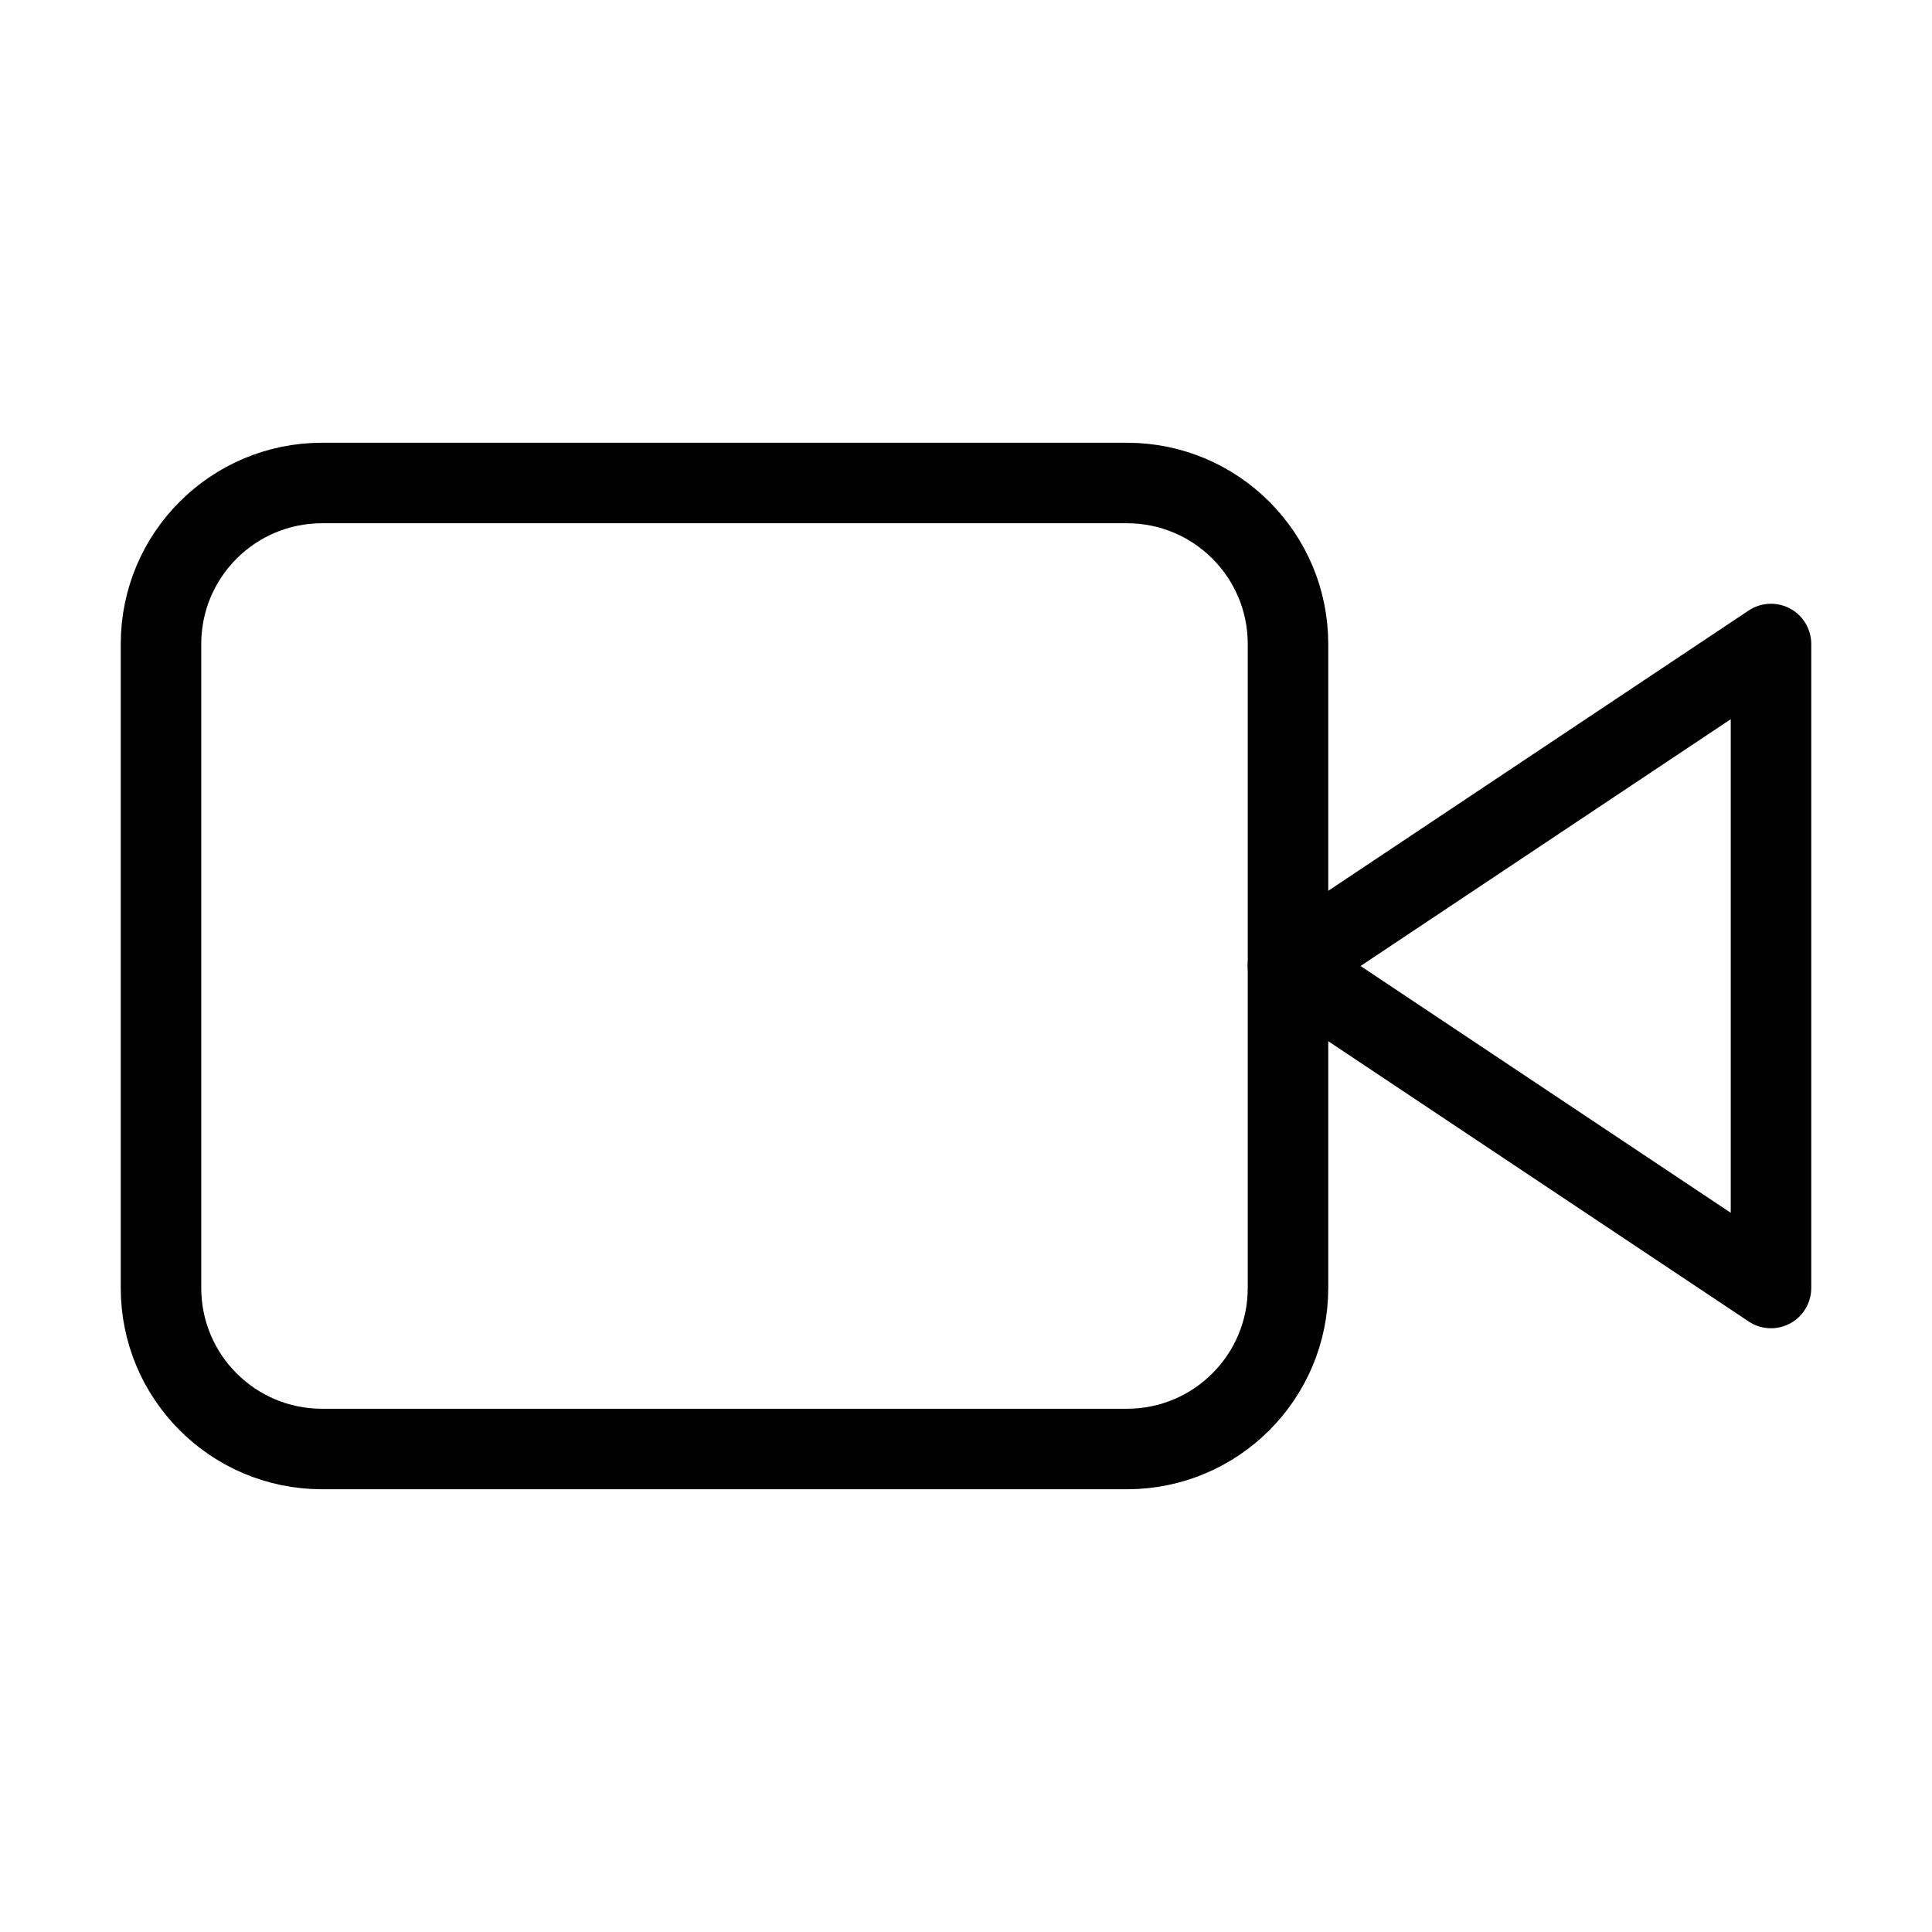
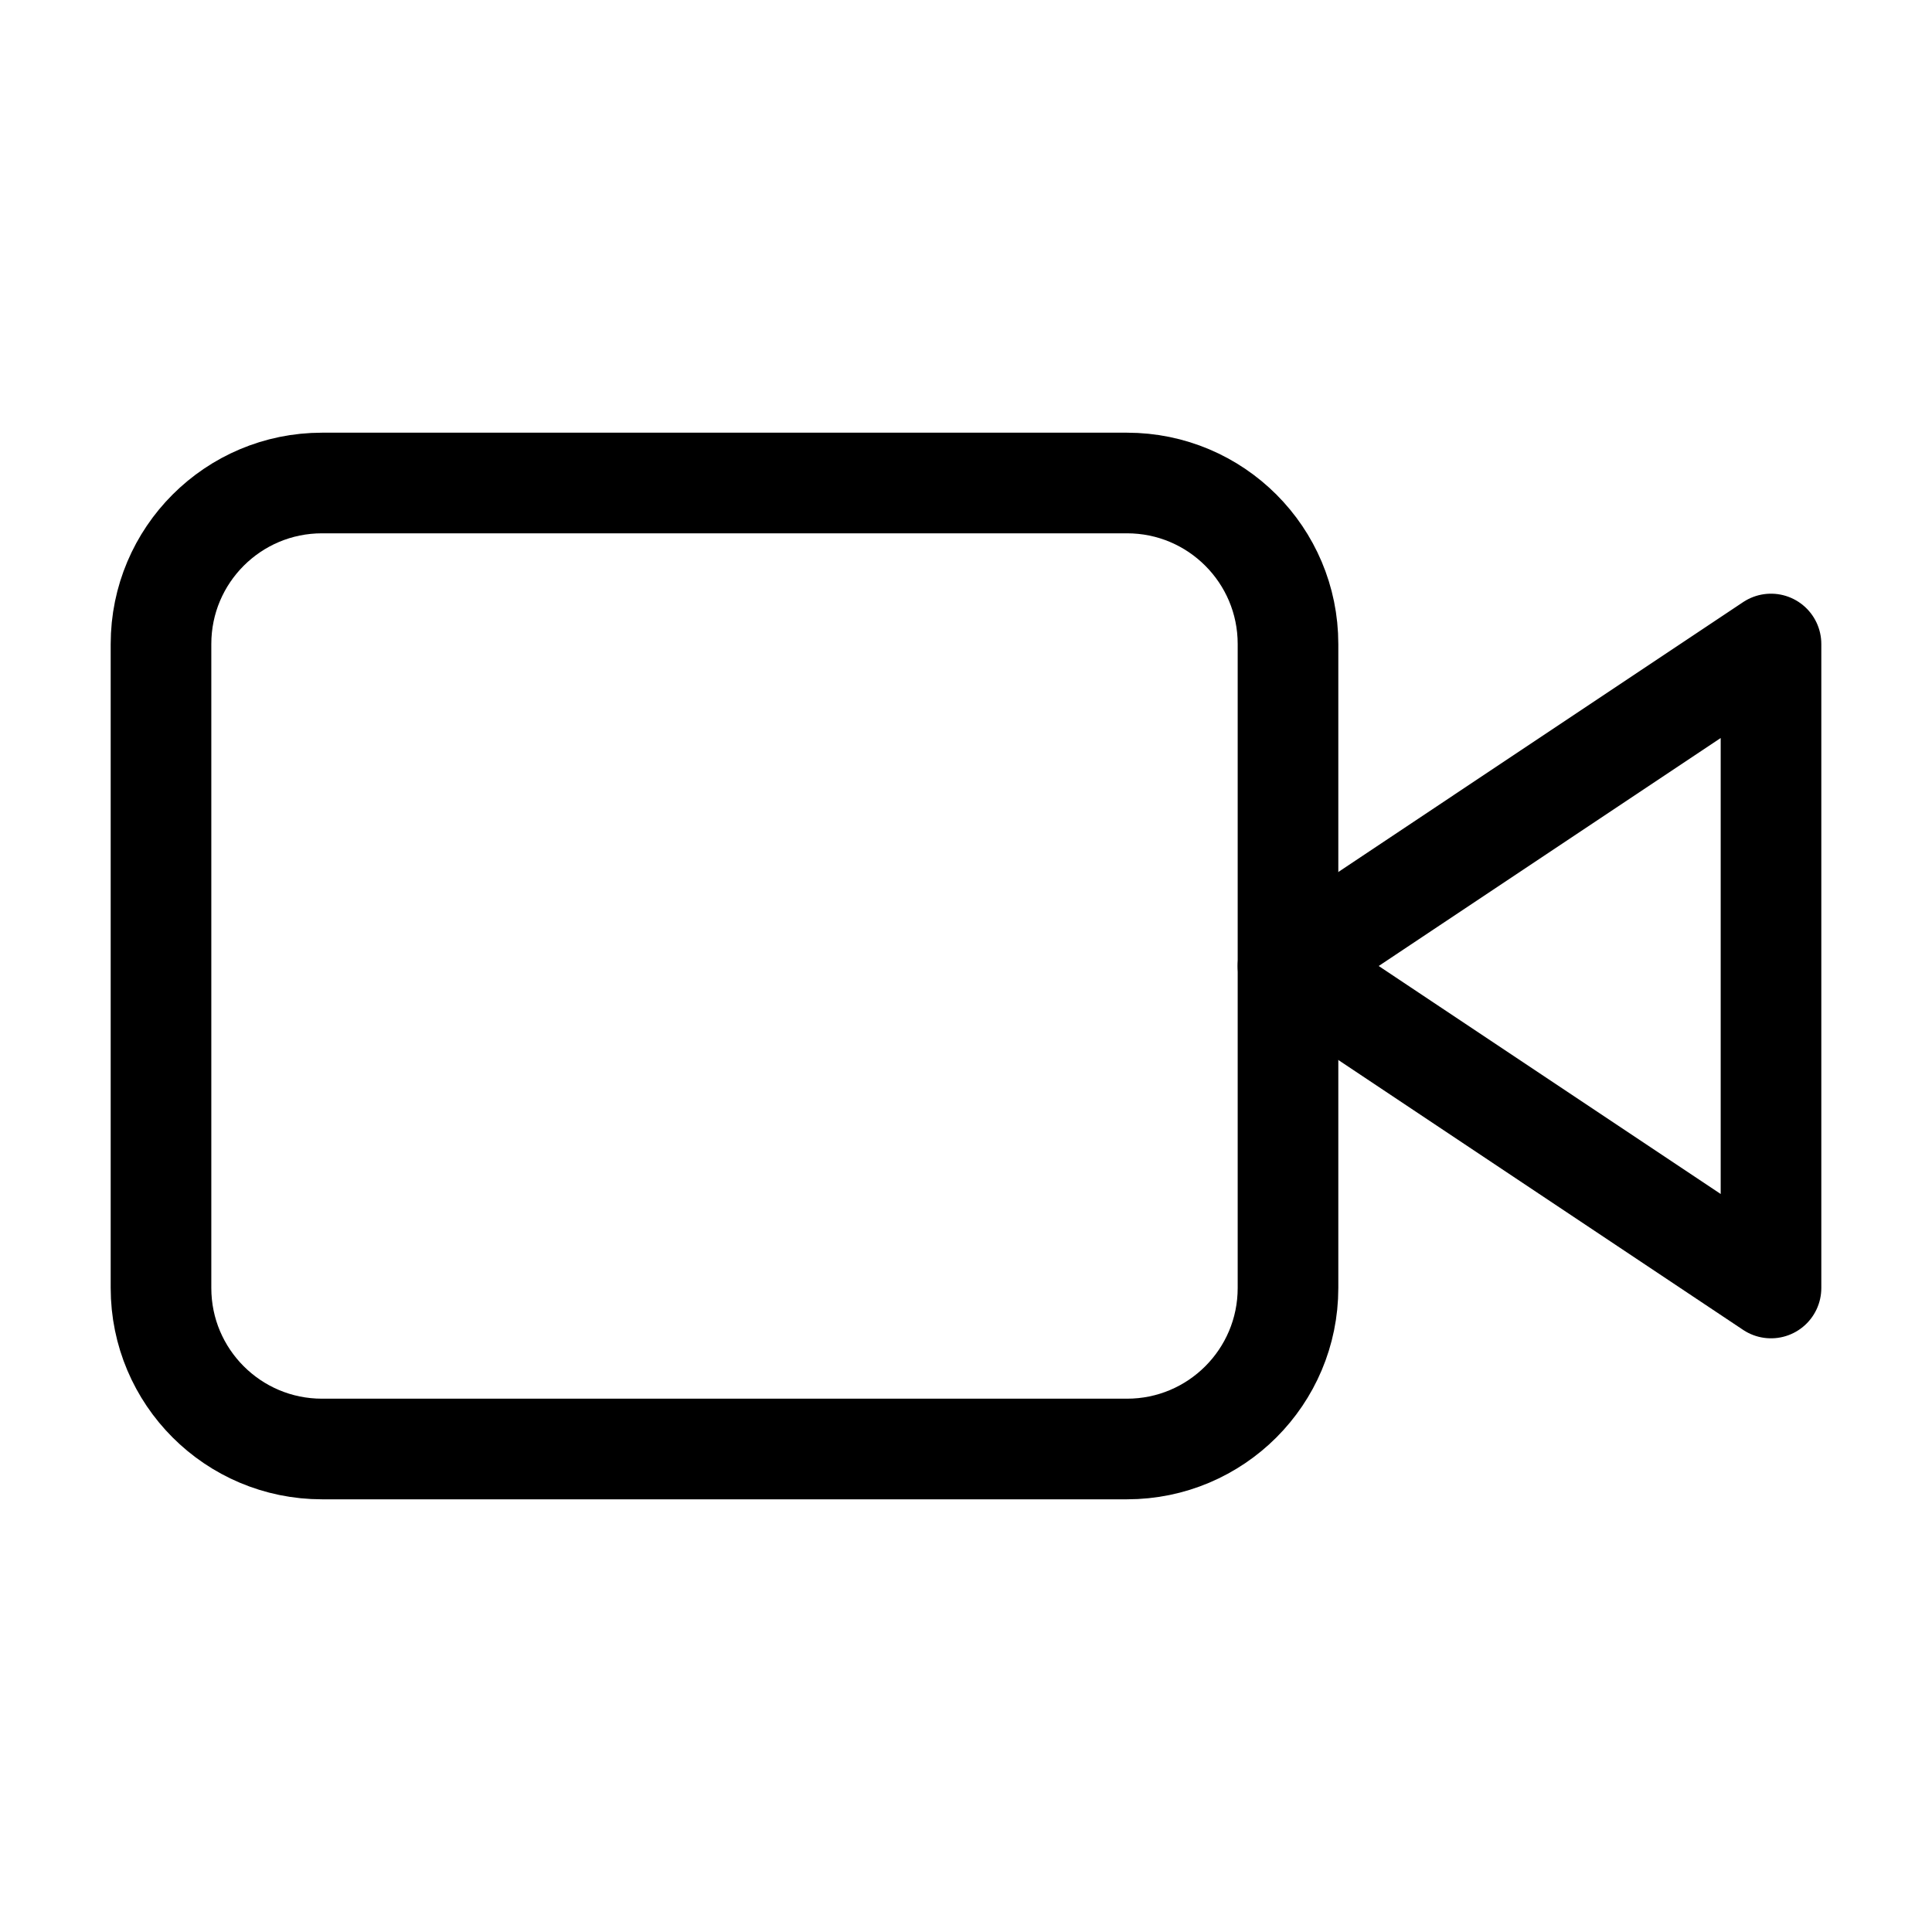
- <svg xmlns="http://www.w3.org/2000/svg" width="24" height="24" viewBox="0 0 24 24" fill="none" stroke="currentColor" stroke-width="1" stroke-linecap="round" stroke-linejoin="round" class="lucide lucide-video">
+ <svg xmlns="http://www.w3.org/2000/svg" width="24" height="24" viewBox="0 0 24 24" fill="none" stroke="currentColor" stroke-width="1.25" stroke-linecap="round" stroke-linejoin="round" class="lucide lucide-video">
  <path d="m22 8-6 4 6 4V8Z" />
  <rect width="14" height="12" x="2" y="6" rx="2" ry="2" />
</svg>
